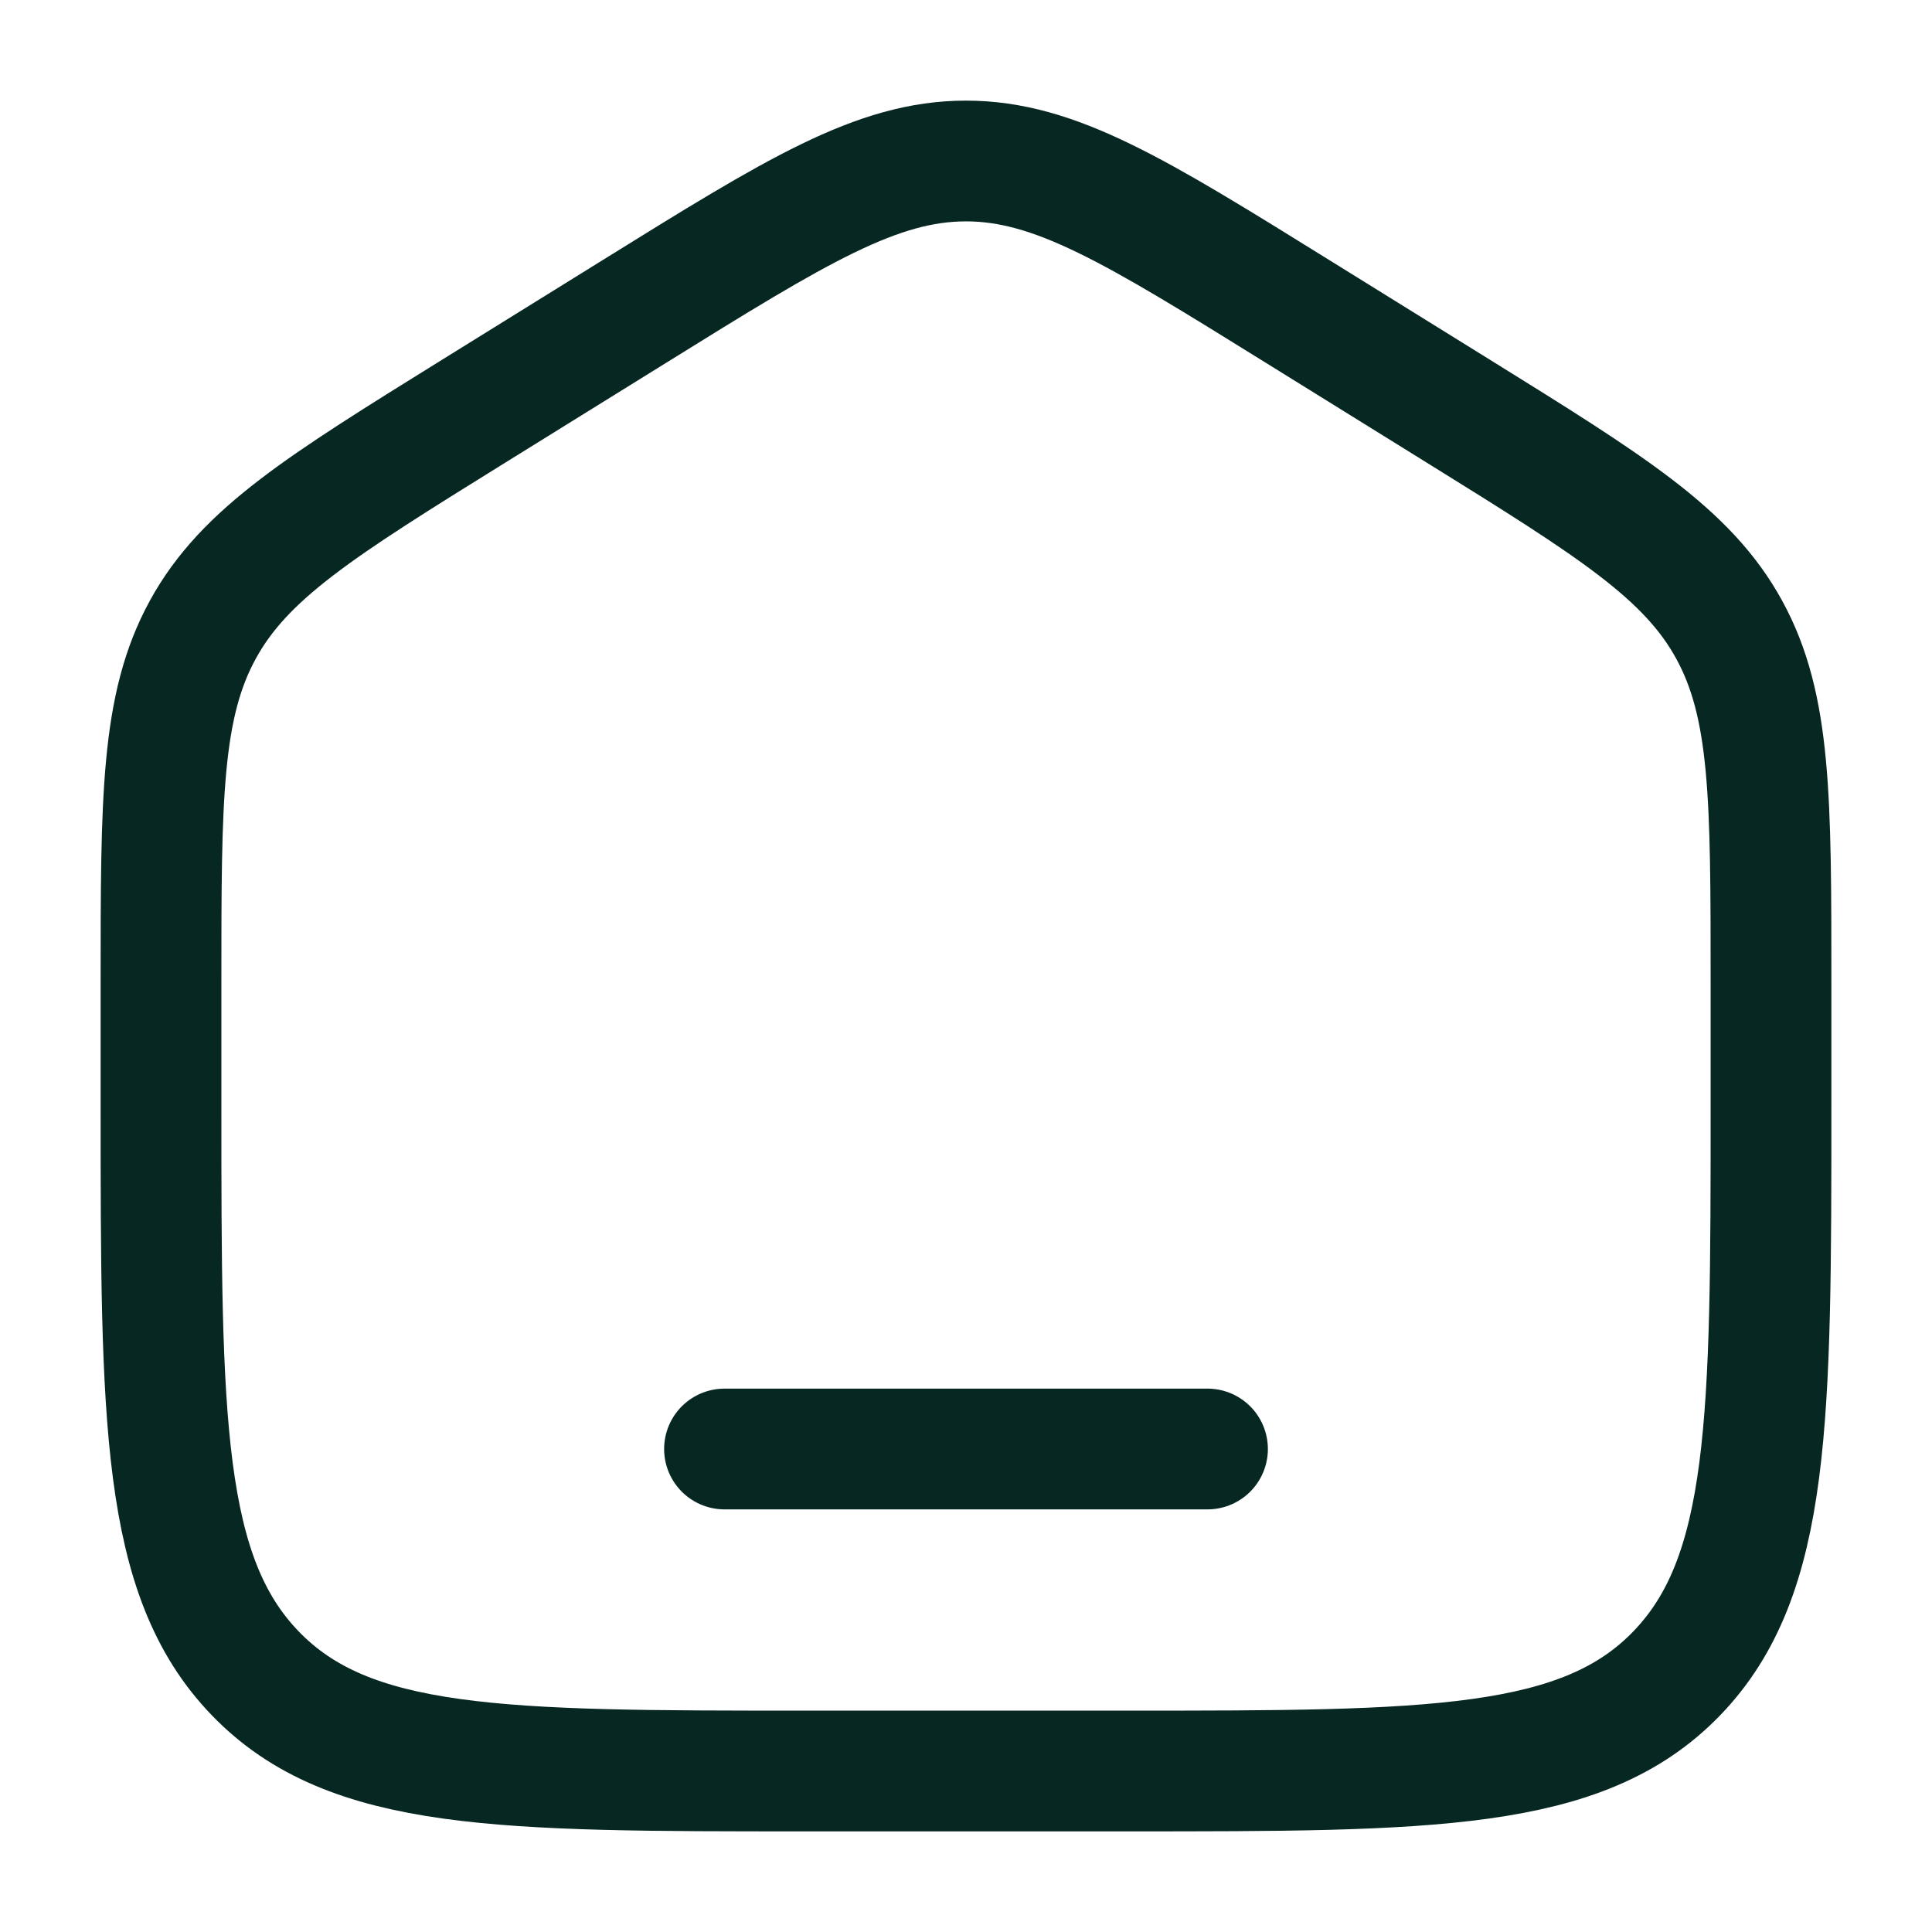
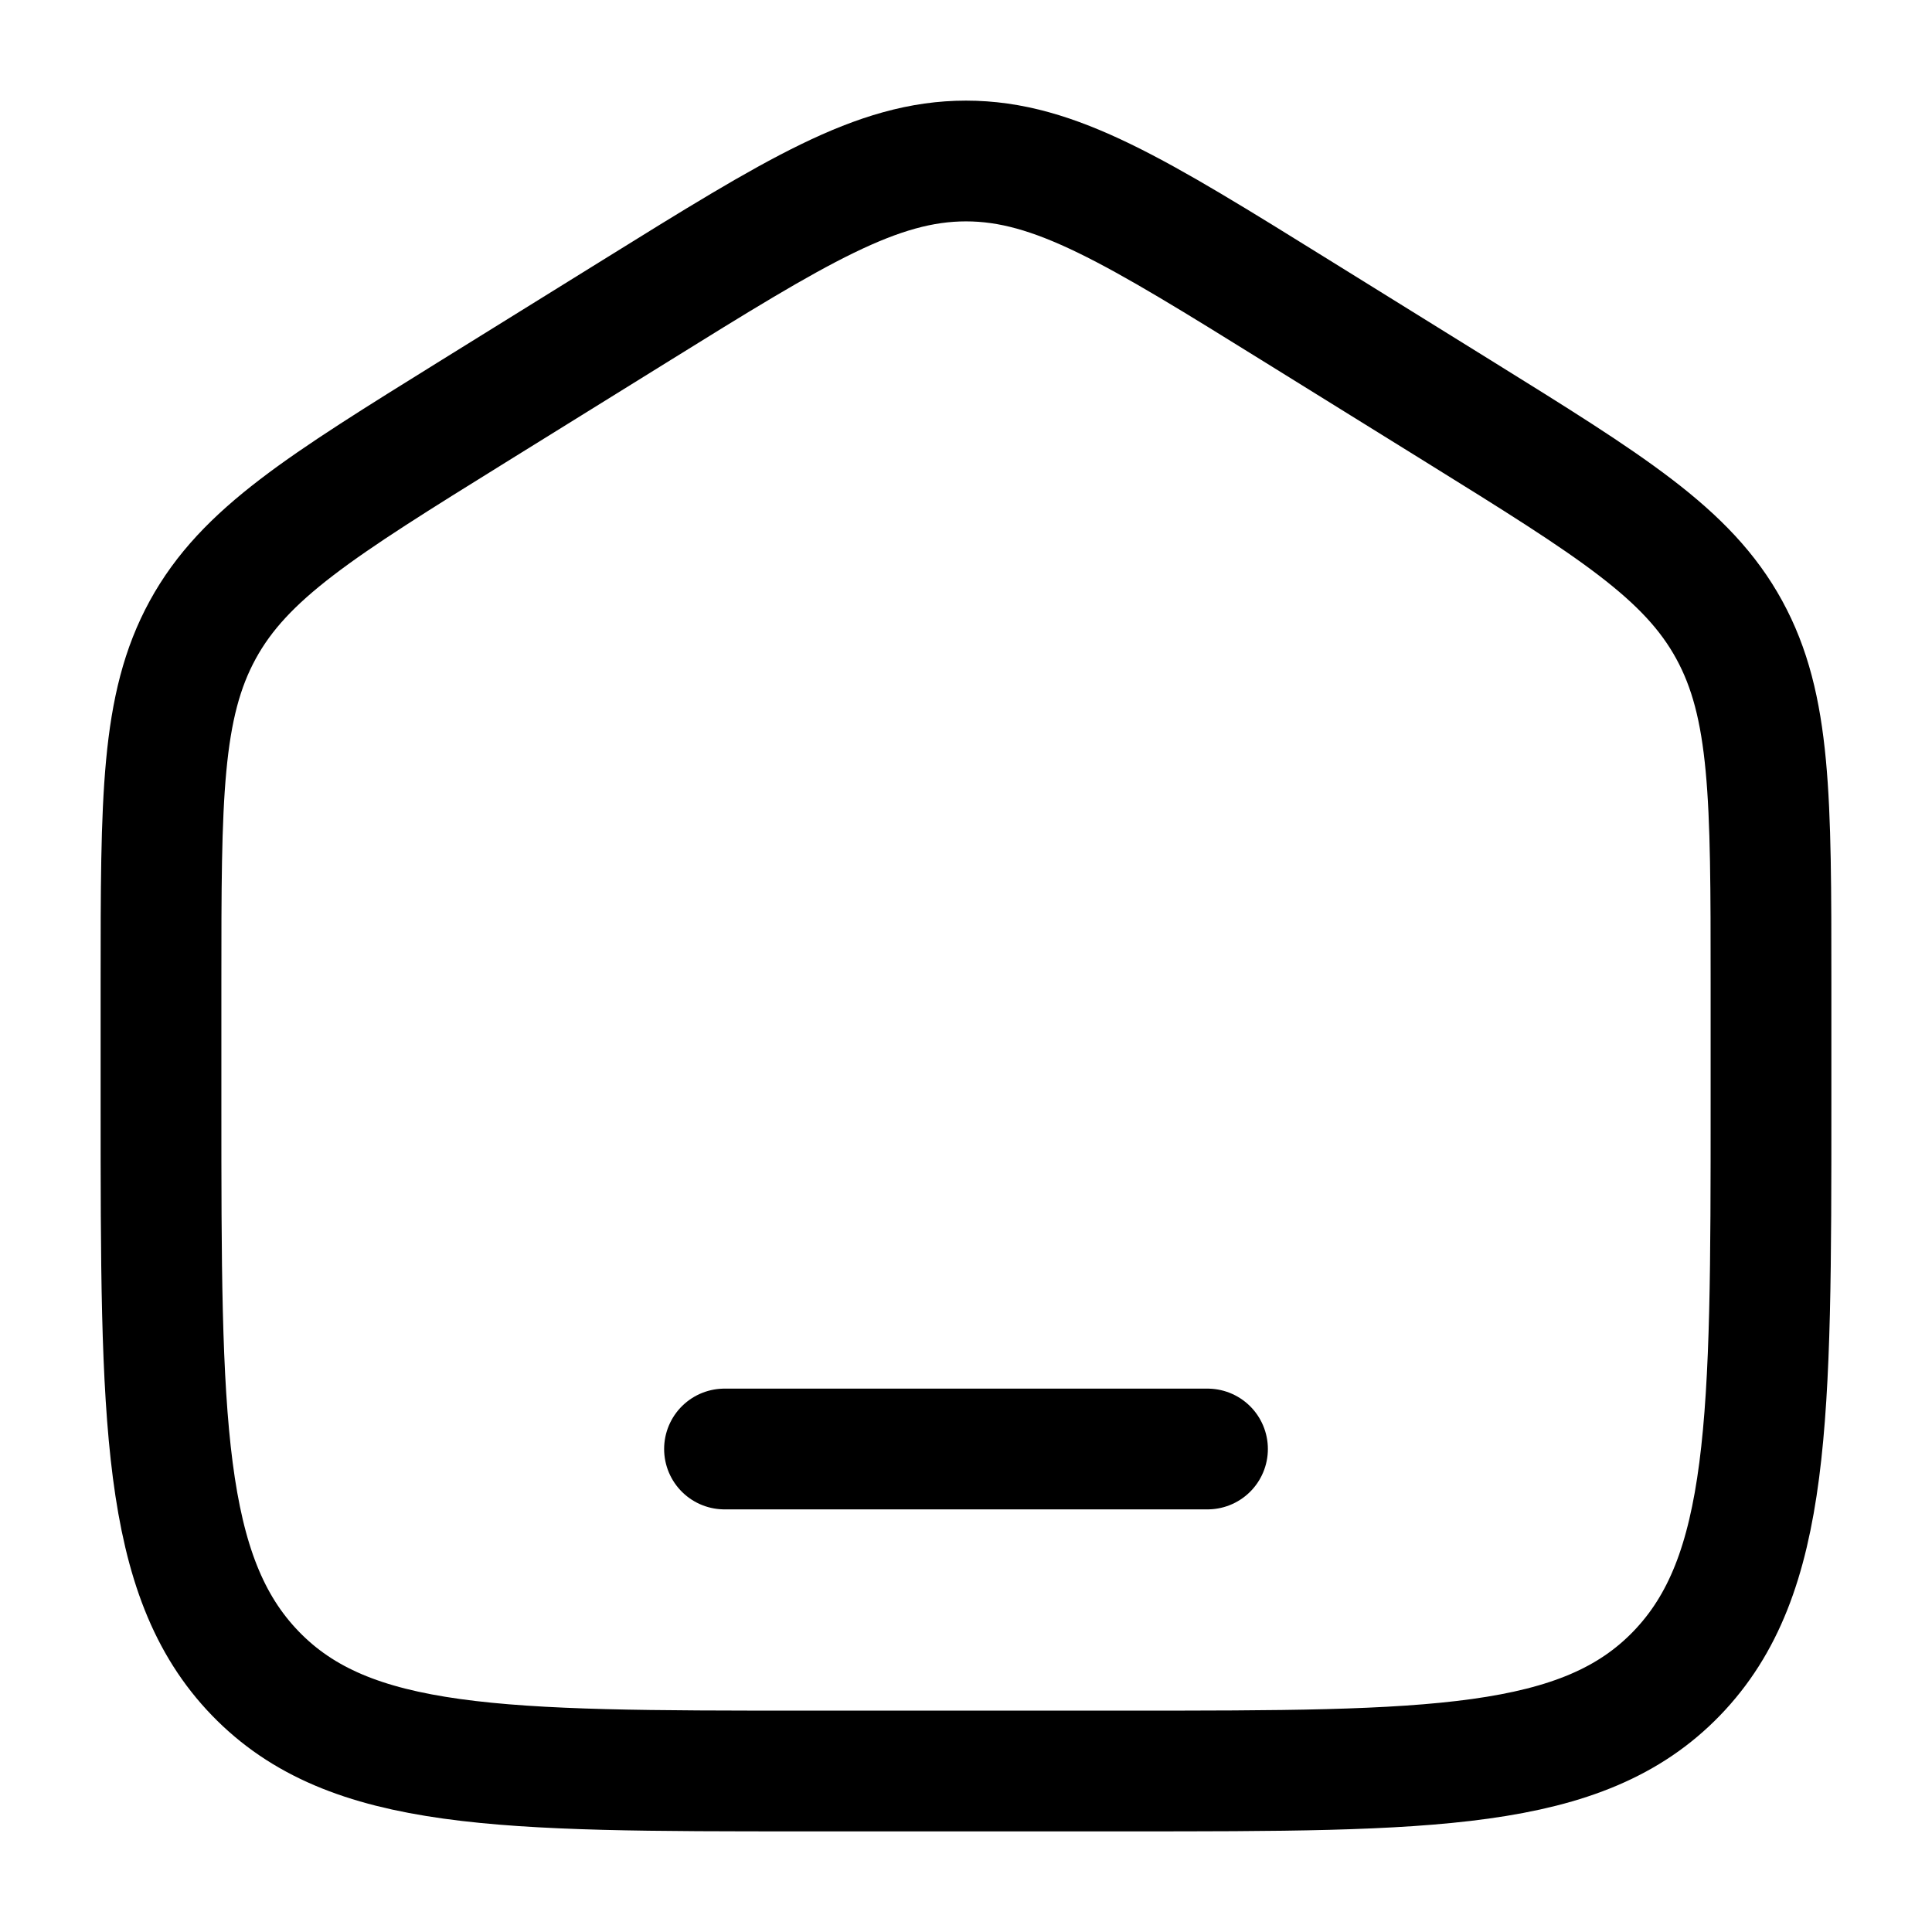
<svg xmlns="http://www.w3.org/2000/svg" width="24" height="24" viewBox="0 0 24 24" fill="none">
-   <path d="M2 12.204C2 9.915 2 8.771 2.519 7.823C3.038 6.874 3.987 6.286 5.884 5.108L7.884 3.867C9.889 2.622 10.892 2 12 2C13.108 2 14.111 2.622 16.116 3.867L18.116 5.108C20.013 6.286 20.962 6.874 21.481 7.823C22 8.771 22 9.915 22 12.204V13.725C22 17.626 22 19.576 20.828 20.788C19.657 22 17.771 22 14 22H10C6.229 22 4.343 22 3.172 20.788C2 19.576 2 17.626 2 13.725V12.204Z" stroke="#072723" stroke-width="1.5" />
-   <path d="M15 18H9" stroke="#072723" stroke-width="1.5" stroke-linecap="round" />
+   <path d="M2 12.204C2 9.915 2 8.771 2.519 7.823C3.038 6.874 3.987 6.286 5.884 5.108L7.884 3.867C9.889 2.622 10.892 2 12 2C13.108 2 14.111 2.622 16.116 3.867L18.116 5.108C20.013 6.286 20.962 6.874 21.481 7.823C22 8.771 22 9.915 22 12.204V13.725C22 17.626 22 19.576 20.828 20.788C19.657 22 17.771 22 14 22H10C6.229 22 4.343 22 3.172 20.788C2 19.576 2 17.626 2 13.725V12.204Z" stroke="currentColor" stroke-width="1.5" />
+   <path d="M15 18H9" stroke="currentColor" stroke-width="1.5" stroke-linecap="round" />
</svg>
